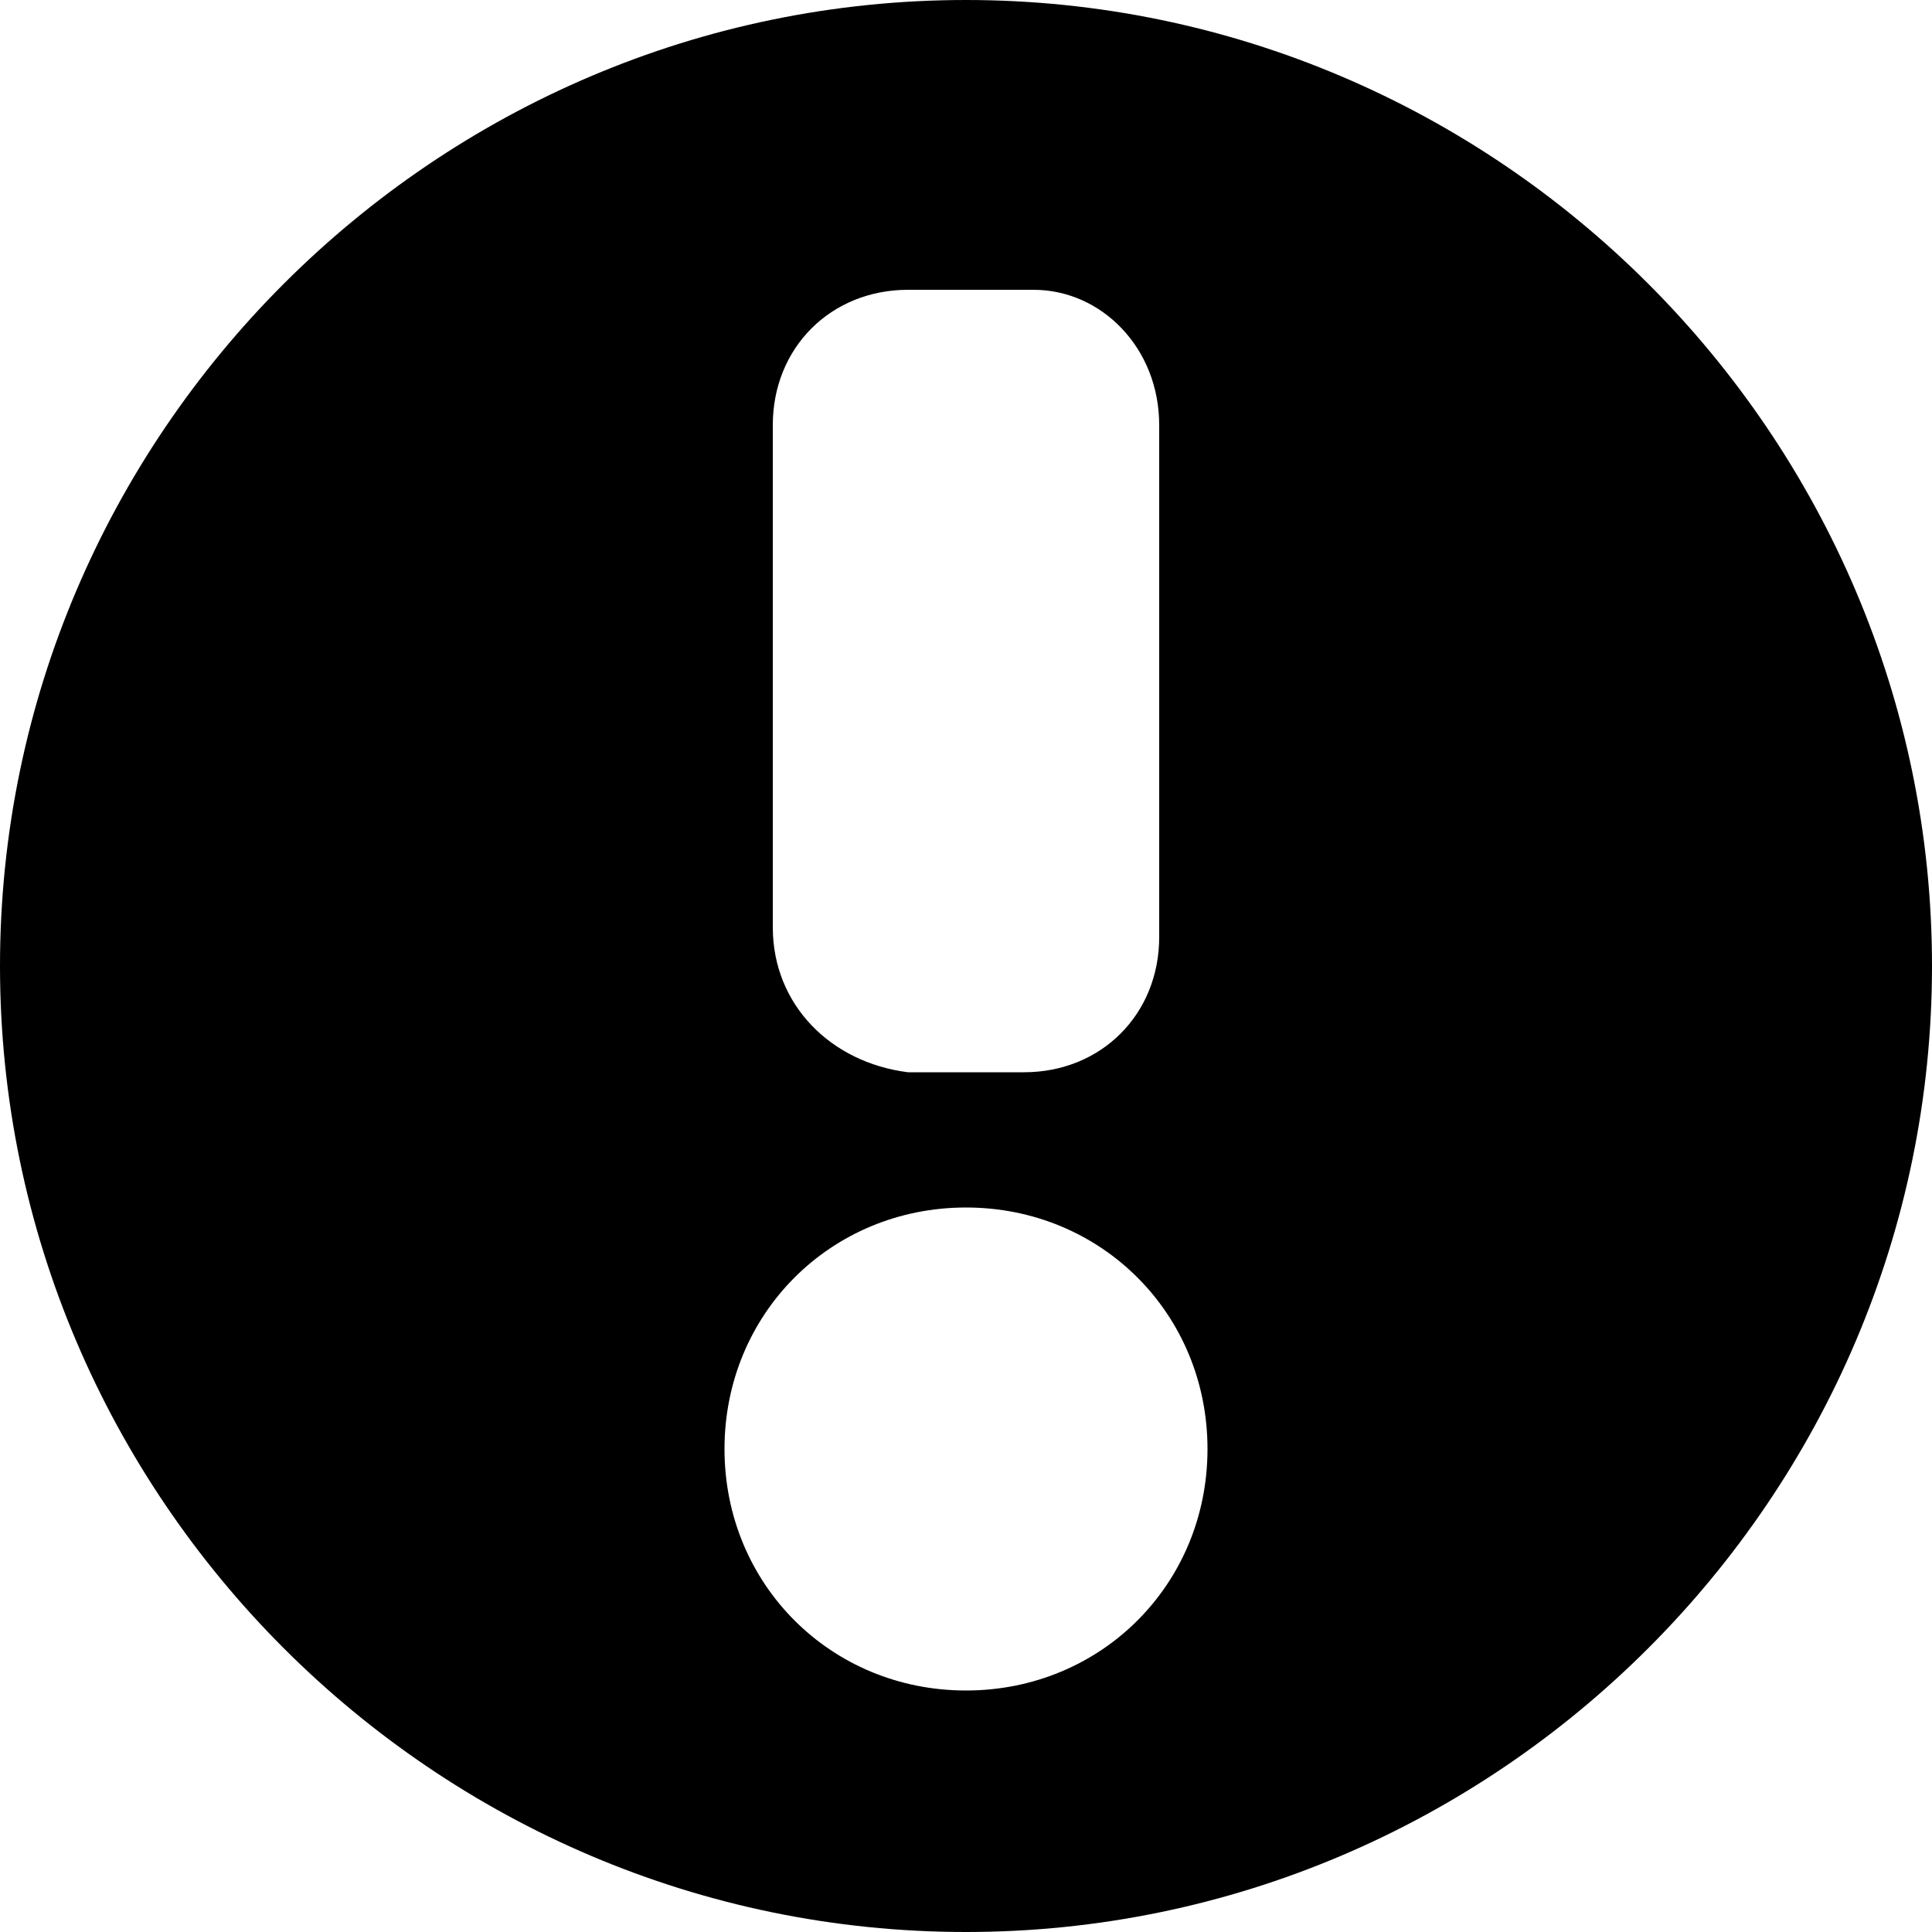
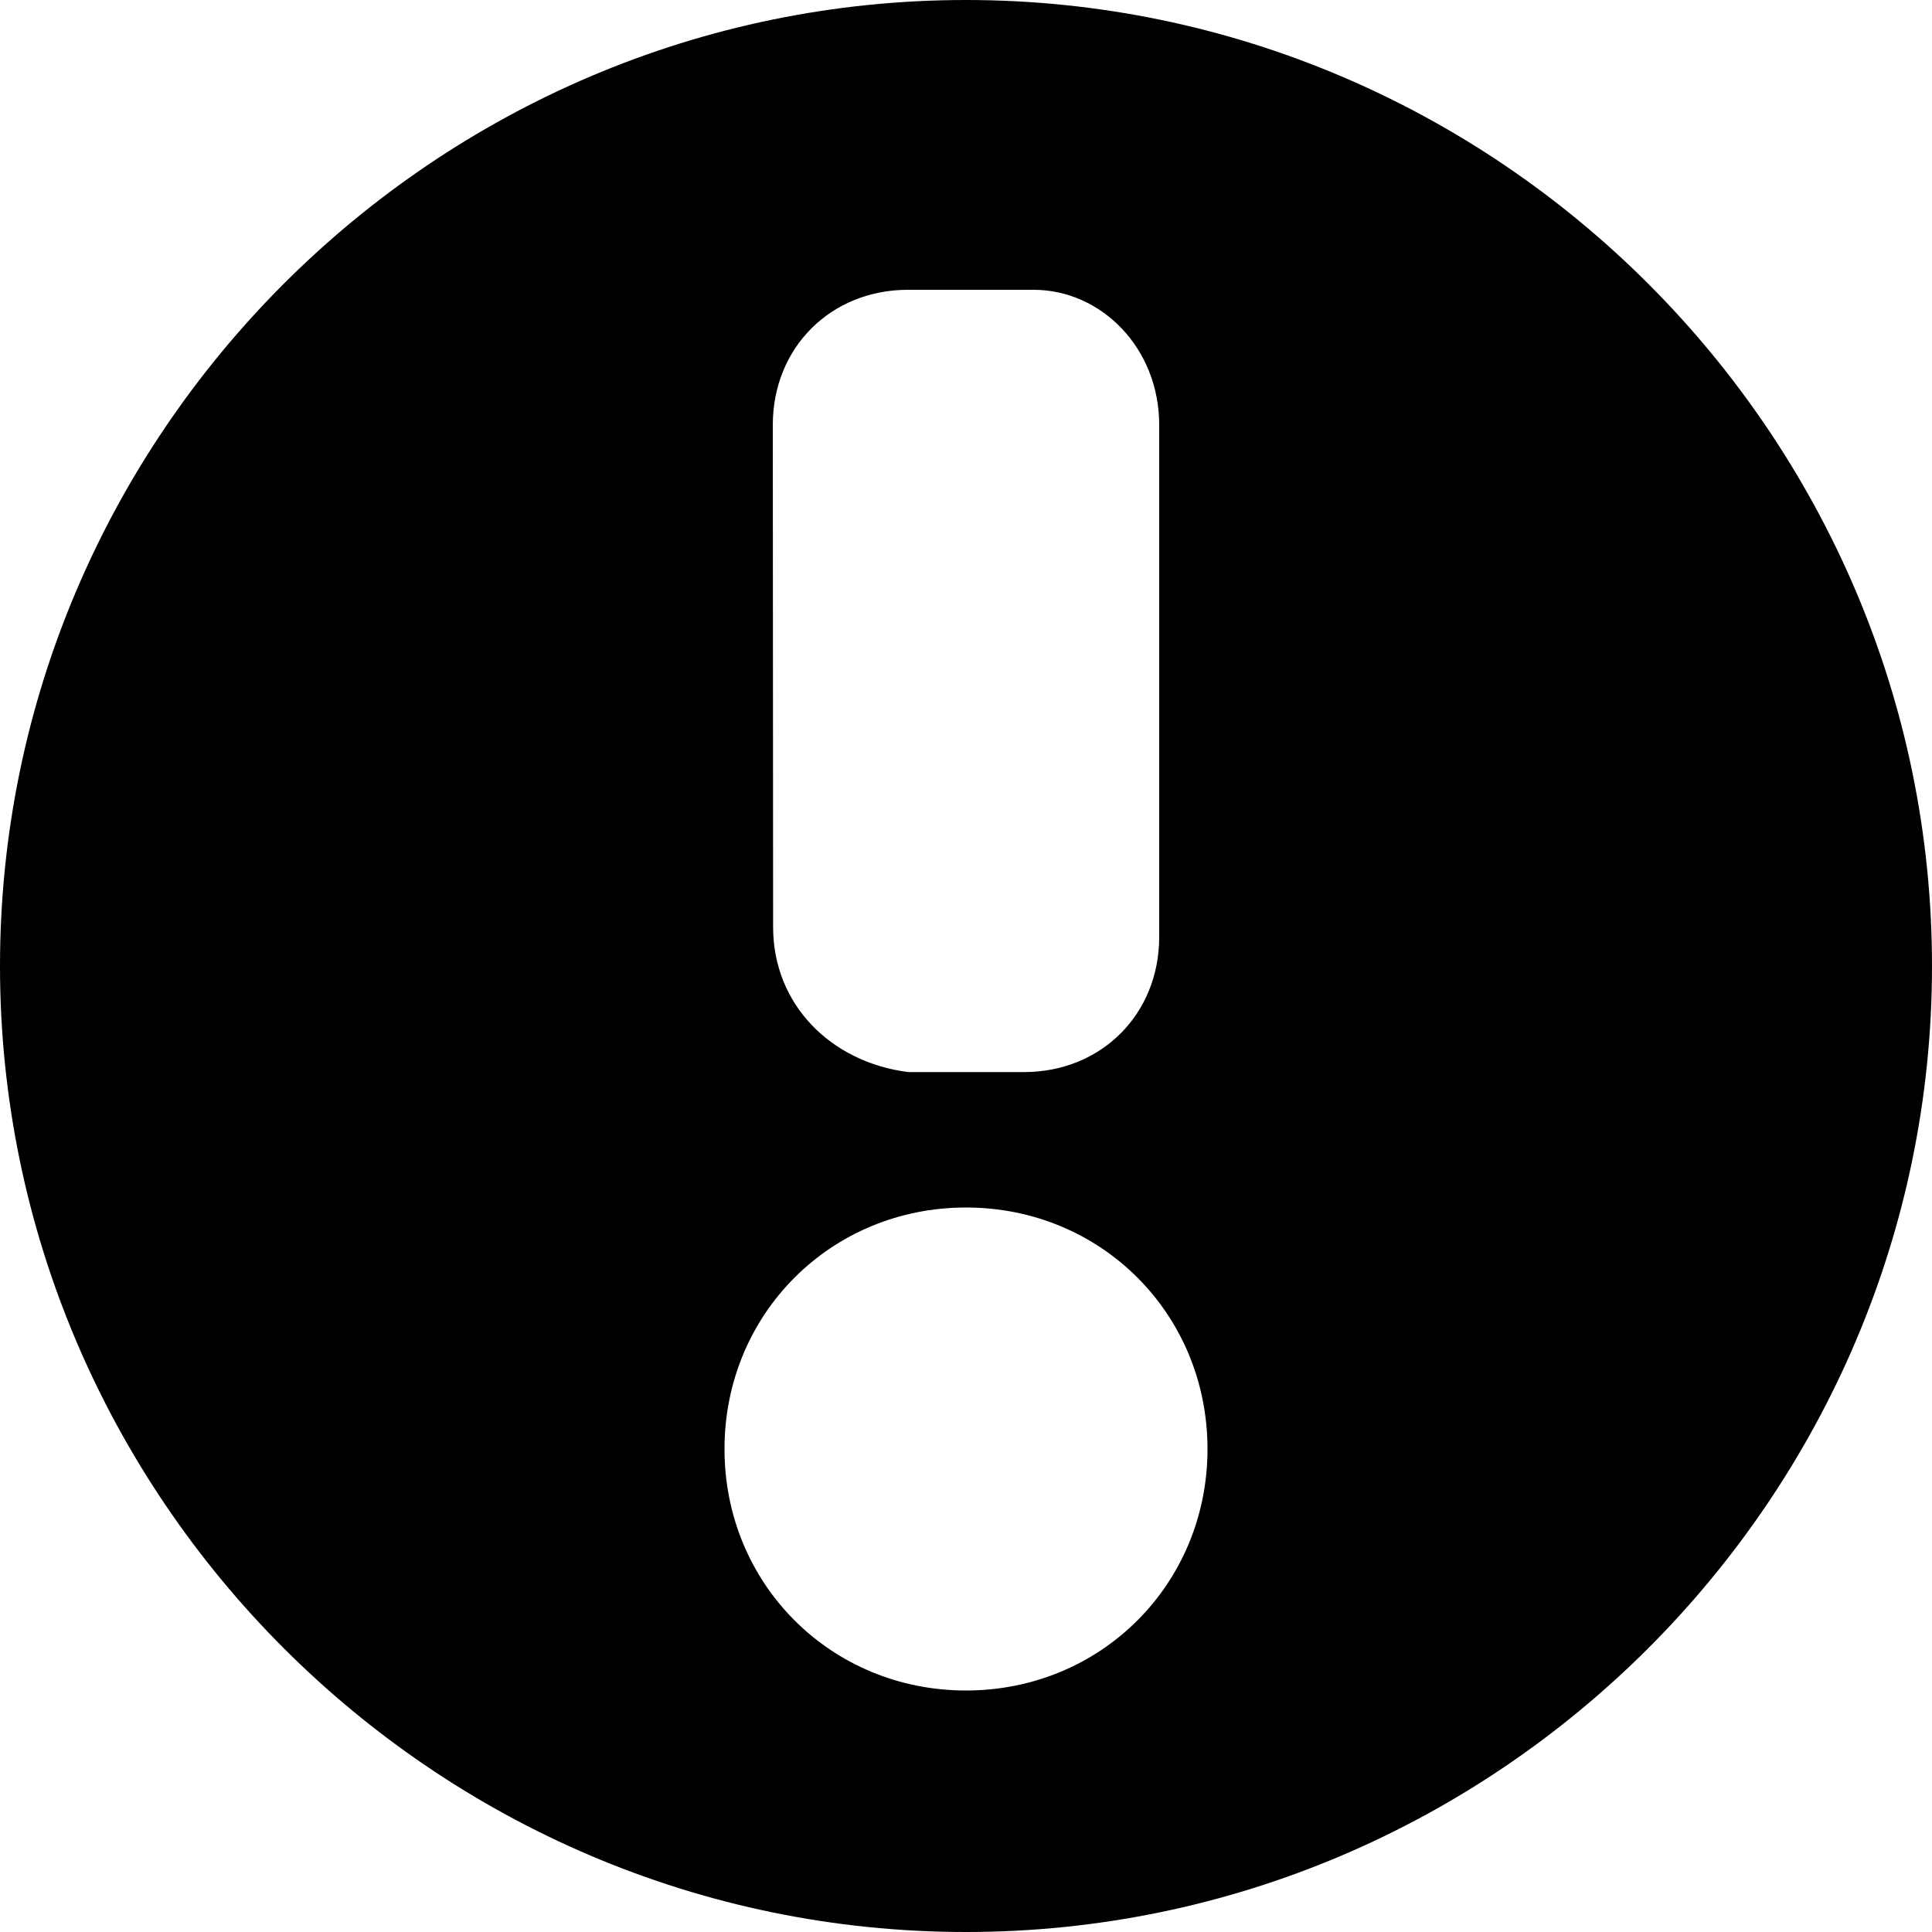
- <svg xmlns="http://www.w3.org/2000/svg" version="1.1" id="Layer_1" x="0px" y="0px" width="612px" height="612px" viewBox="0 90 612 612" enable-background="new 0 90 612 612" xml:space="preserve">
-   <path d="M306,90C137.7,90,0,227.7,0,396s137.7,306,306,306s306-137.7,306-306S474.3,90,306,90z M244.8,224.64  c0-24.48,18.36-42.84,42.84-42.84h39.78c21.42,0,39.78,18.36,39.78,42.84v162.18c0,24.48-18.36,42.84-42.84,42.84h-36.72  c-24.48-3.061-42.84-21.42-42.84-45.9V224.64z M306,625.5c-42.84,0-76.5-33.66-76.5-76.5s33.66-76.5,76.5-76.5s76.5,33.66,76.5,76.5  S348.84,625.5,306,625.5z" />
+ <svg xmlns="http://www.w3.org/2000/svg" version="1.1" id="Layer_1" x="0px" y="0px" viewBox="296 -296 612 612" style="enable-background:new 296 -296 612 612;" xml:space="preserve">
+   <path d="M602-296c-168.3,0-306,137.7-306,306s137.7,306,306,306S908,178.3,908,10S770.3-296,602-296z M540.8-161.4  c0-24.5,18.4-42.8,42.8-42.8h39.8c21.4,0,39.8,18.4,39.8,42.8V0.8c0,24.5-18.4,42.8-42.8,42.8h-36.7c-24.5-3.1-42.8-21.4-42.8-45.9  L540.8-161.4L540.8-161.4z M602,239.5c-42.8,0-76.5-33.7-76.5-76.5s33.7-76.5,76.5-76.5s76.5,33.7,76.5,76.5S644.8,239.5,602,239.5z  " />
</svg>
